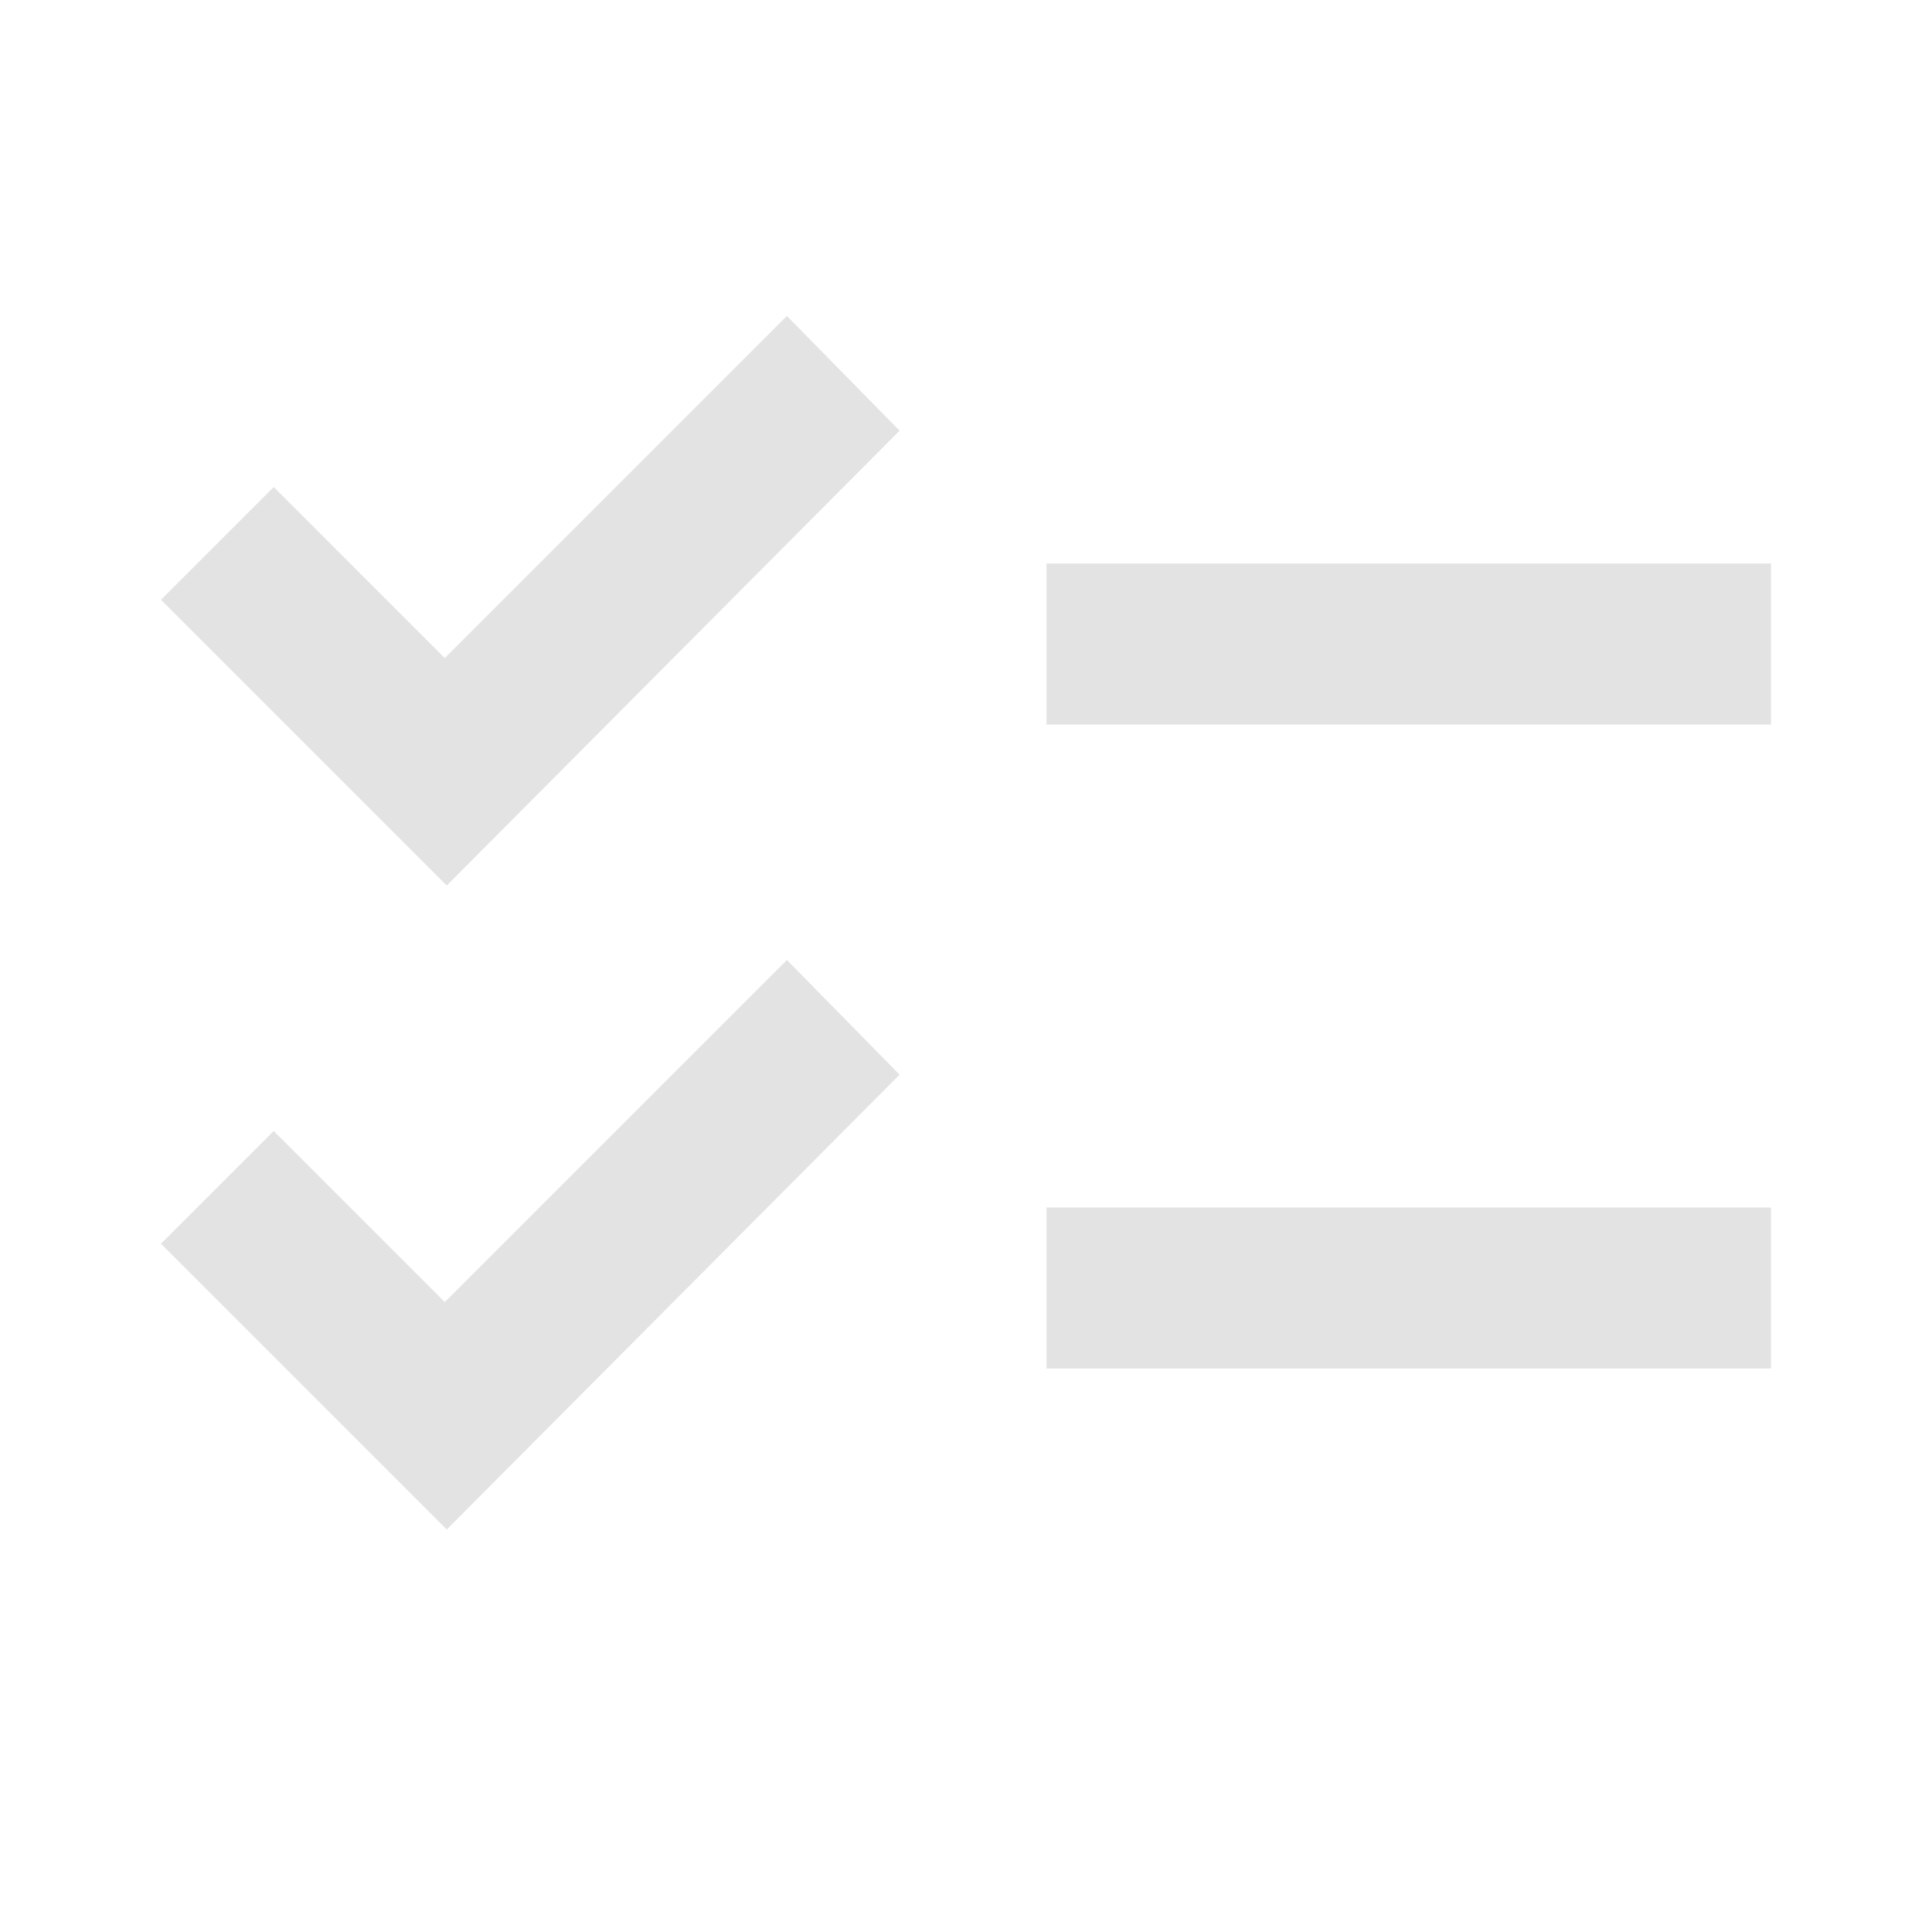
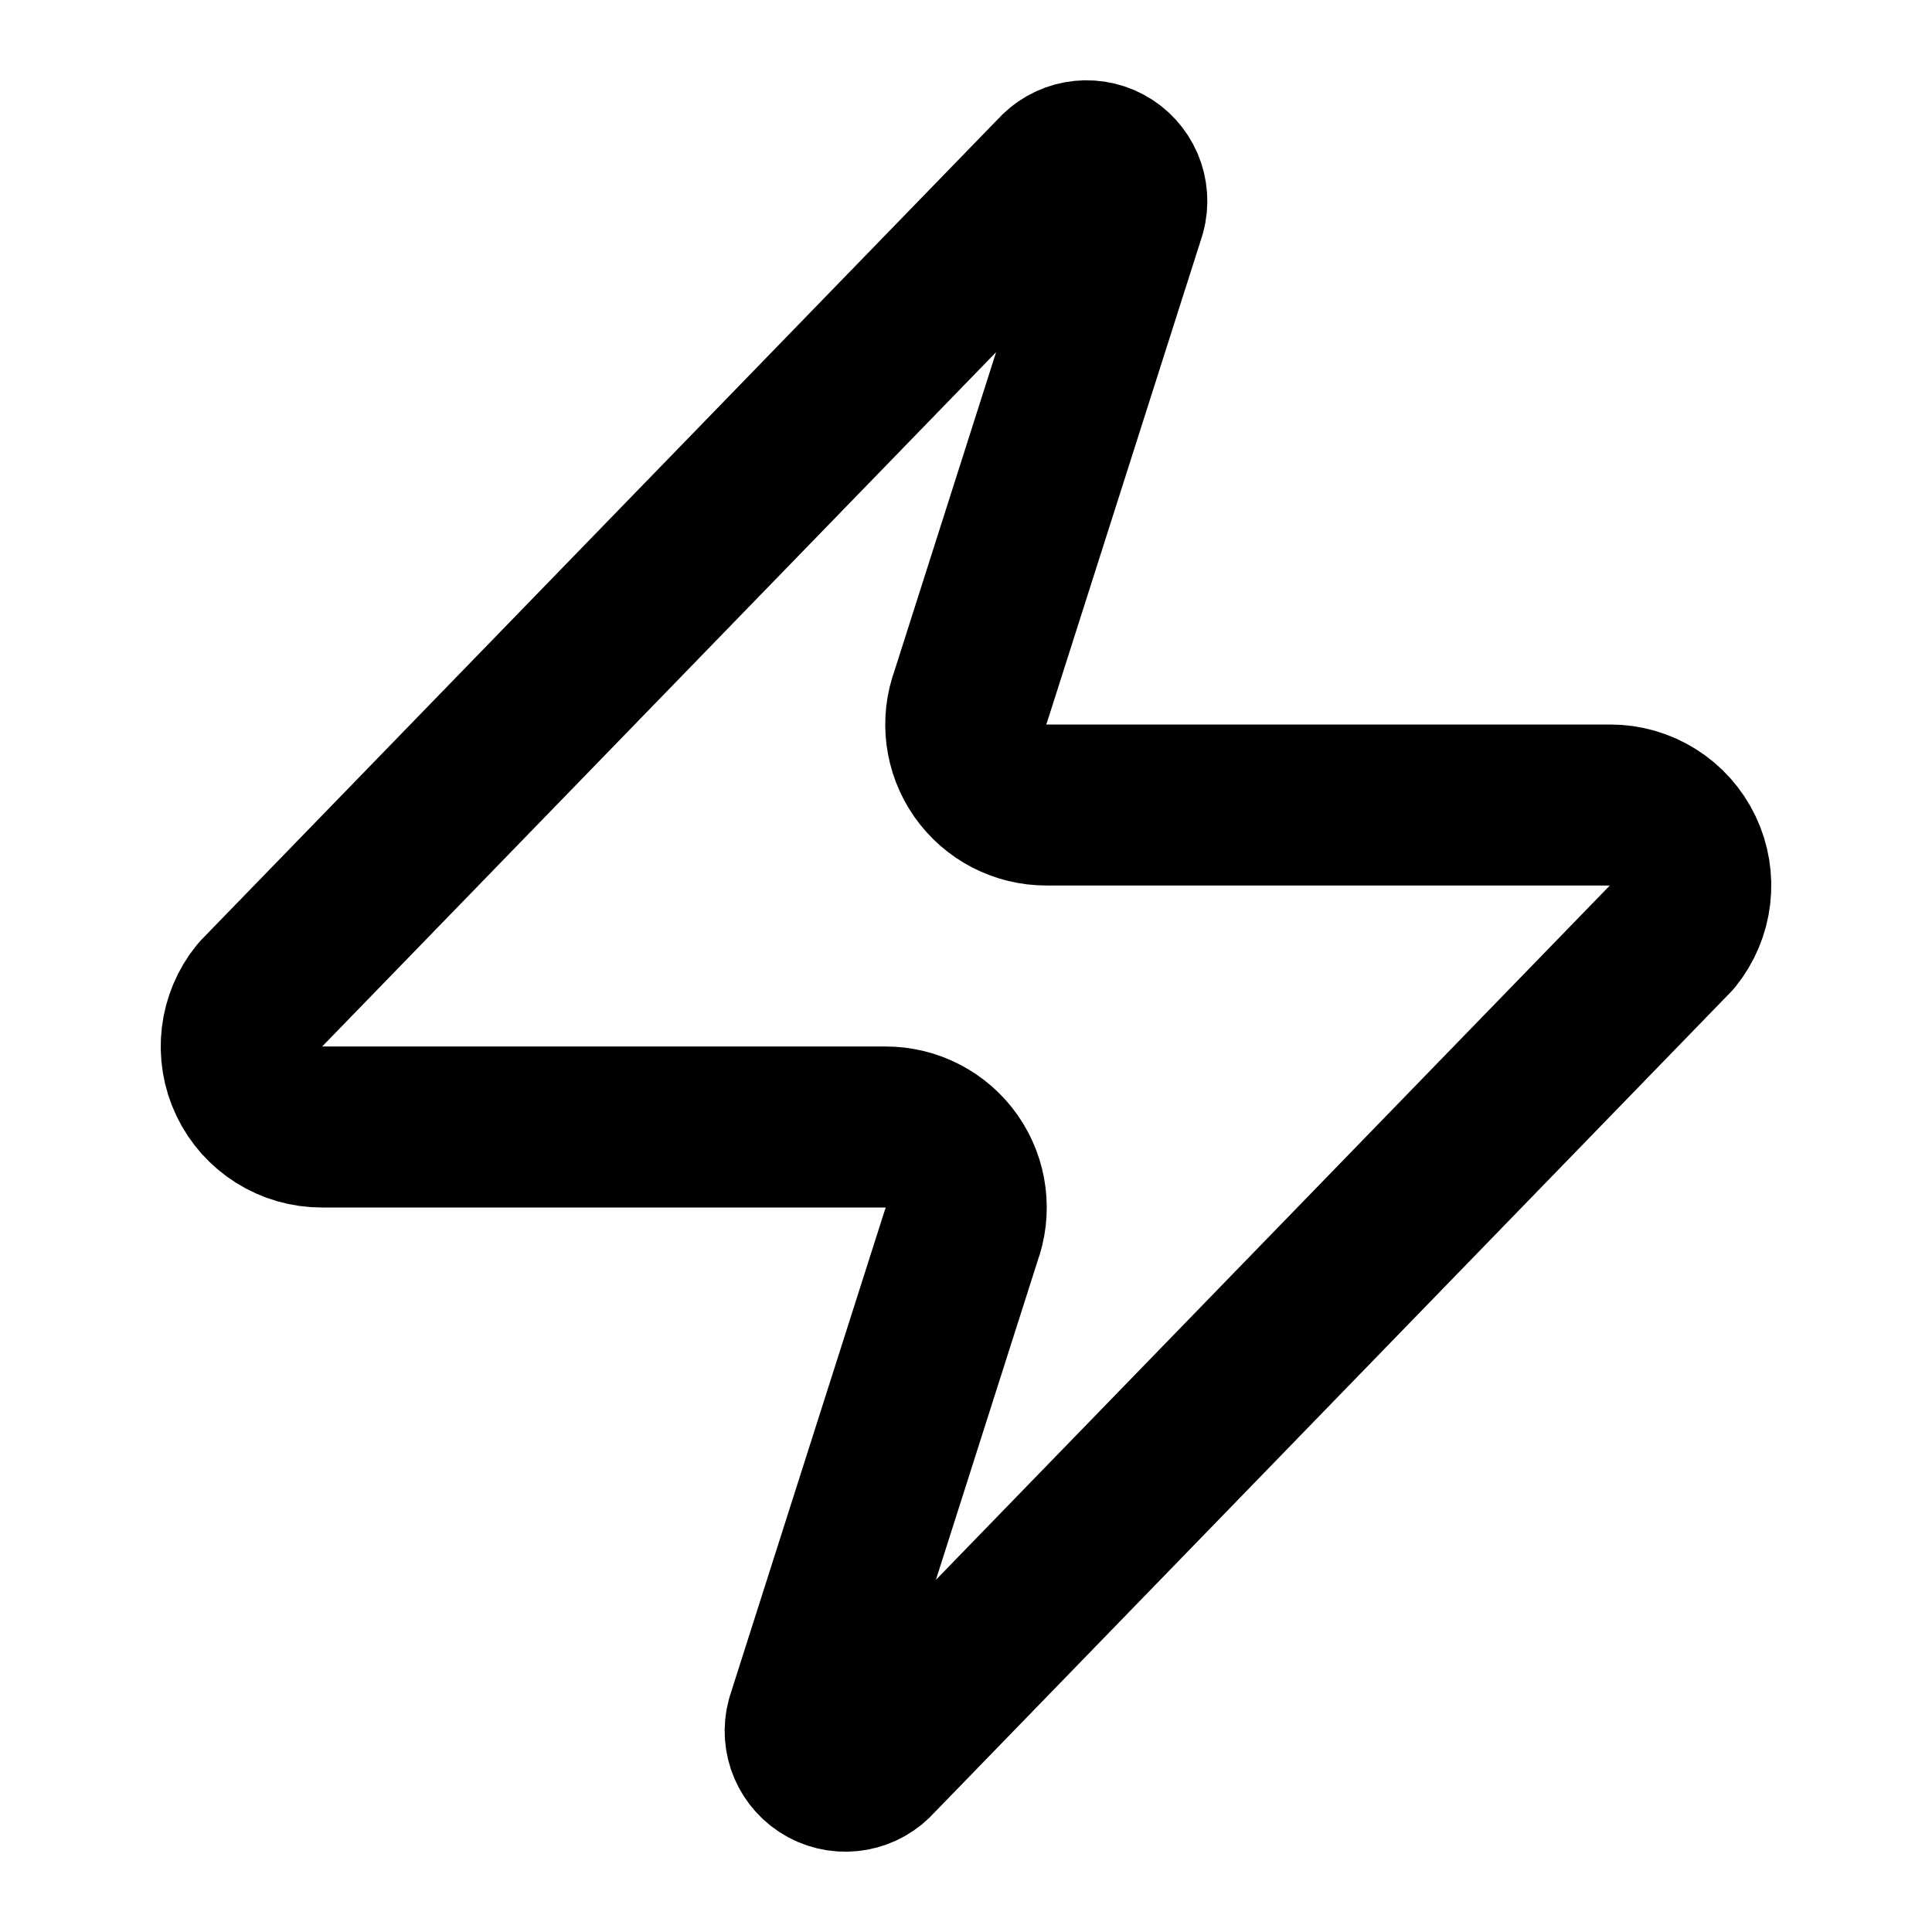
- <svg xmlns="http://www.w3.org/2000/svg" height="24px" viewBox="0 -960 960 960" width="24px" fill="#e3e3e3">
-   <path d="M222-200 80-342l56-56 85 85 170-170 56 57-225 226Zm0-320L80-662l56-56 85 85 170-170 56 57-225 226Zm298 240v-80h360v80H520Zm0-320v-80h360v80H520Z" />
+ <svg xmlns="http://www.w3.org/2000/svg" width="24" height="24" viewBox="0 0 24 24" fill="none" stroke="currentColor" stroke-width="2" stroke-linecap="round" stroke-linejoin="round" class="lucide lucide-zap-icon lucide-zap">
+   <path d="M4 14a1 1 0 0 1-.78-1.63l9.9-10.2a.5.5 0 0 1 .86.46l-1.92 6.02A1 1 0 0 0 13 10h7a1 1 0 0 1 .78 1.63l-9.9 10.2a.5.5 0 0 1-.86-.46l1.92-6.02A1 1 0 0 0 11 14z" />
</svg>
